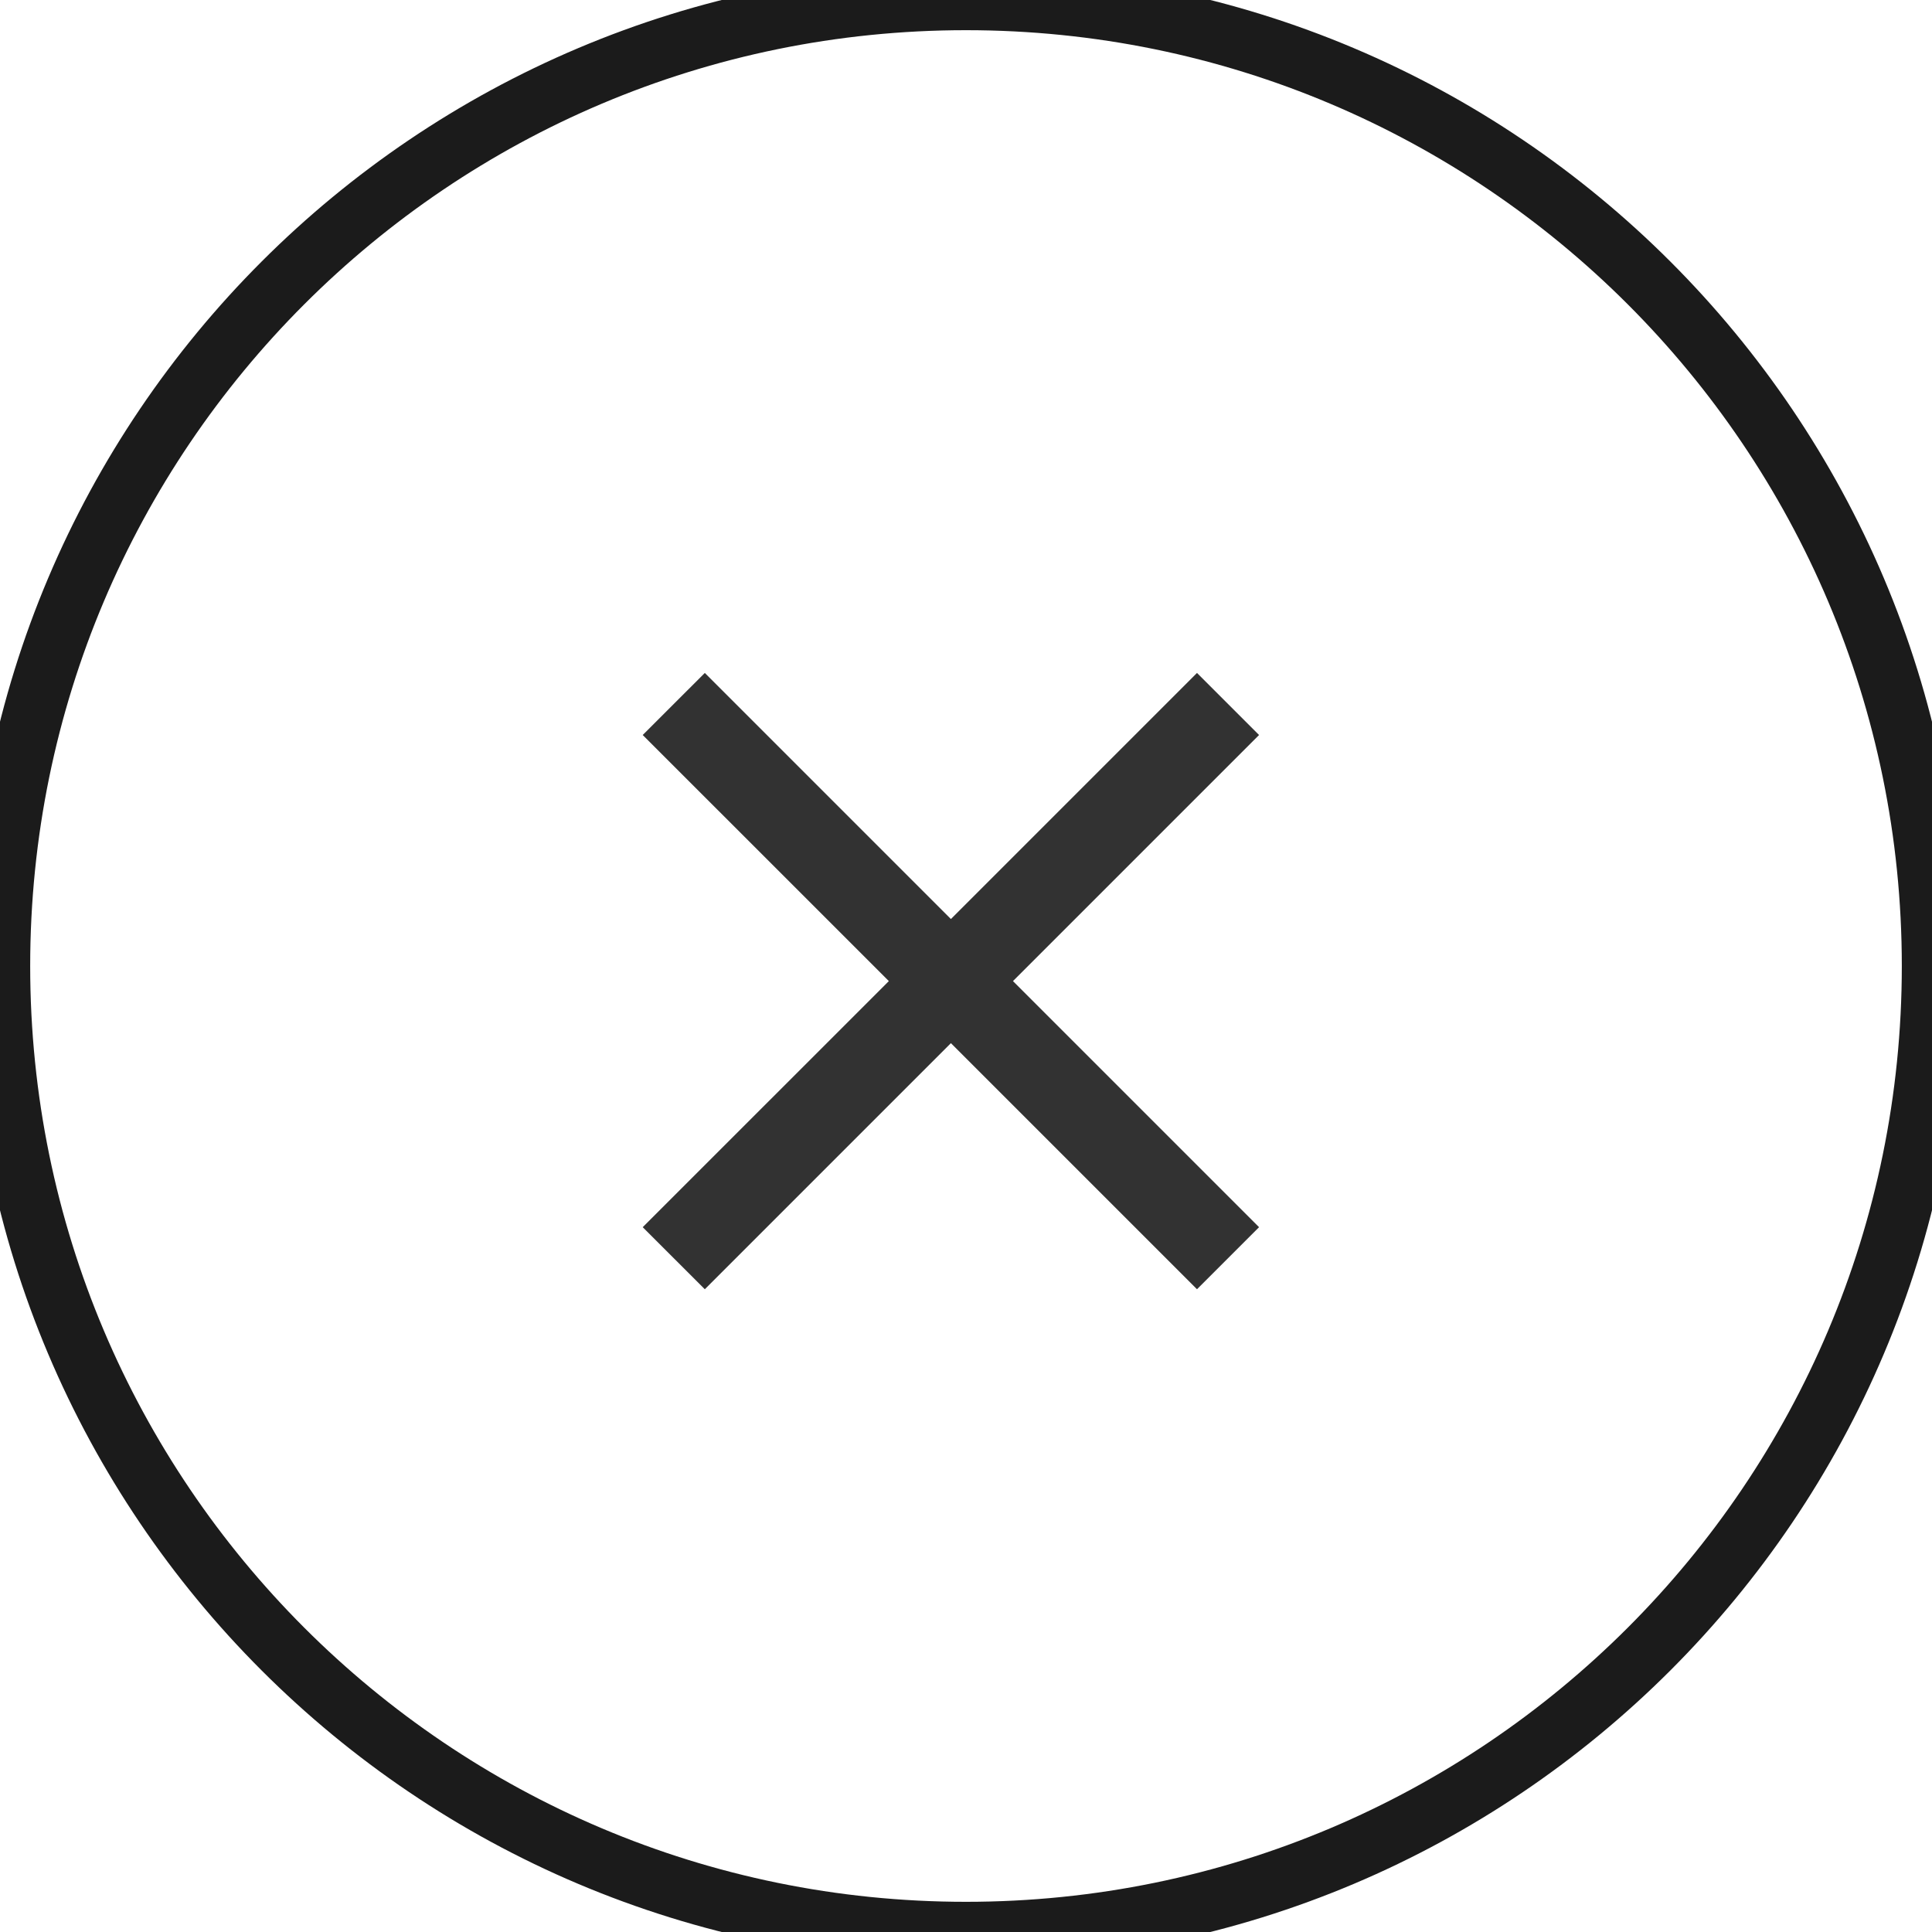
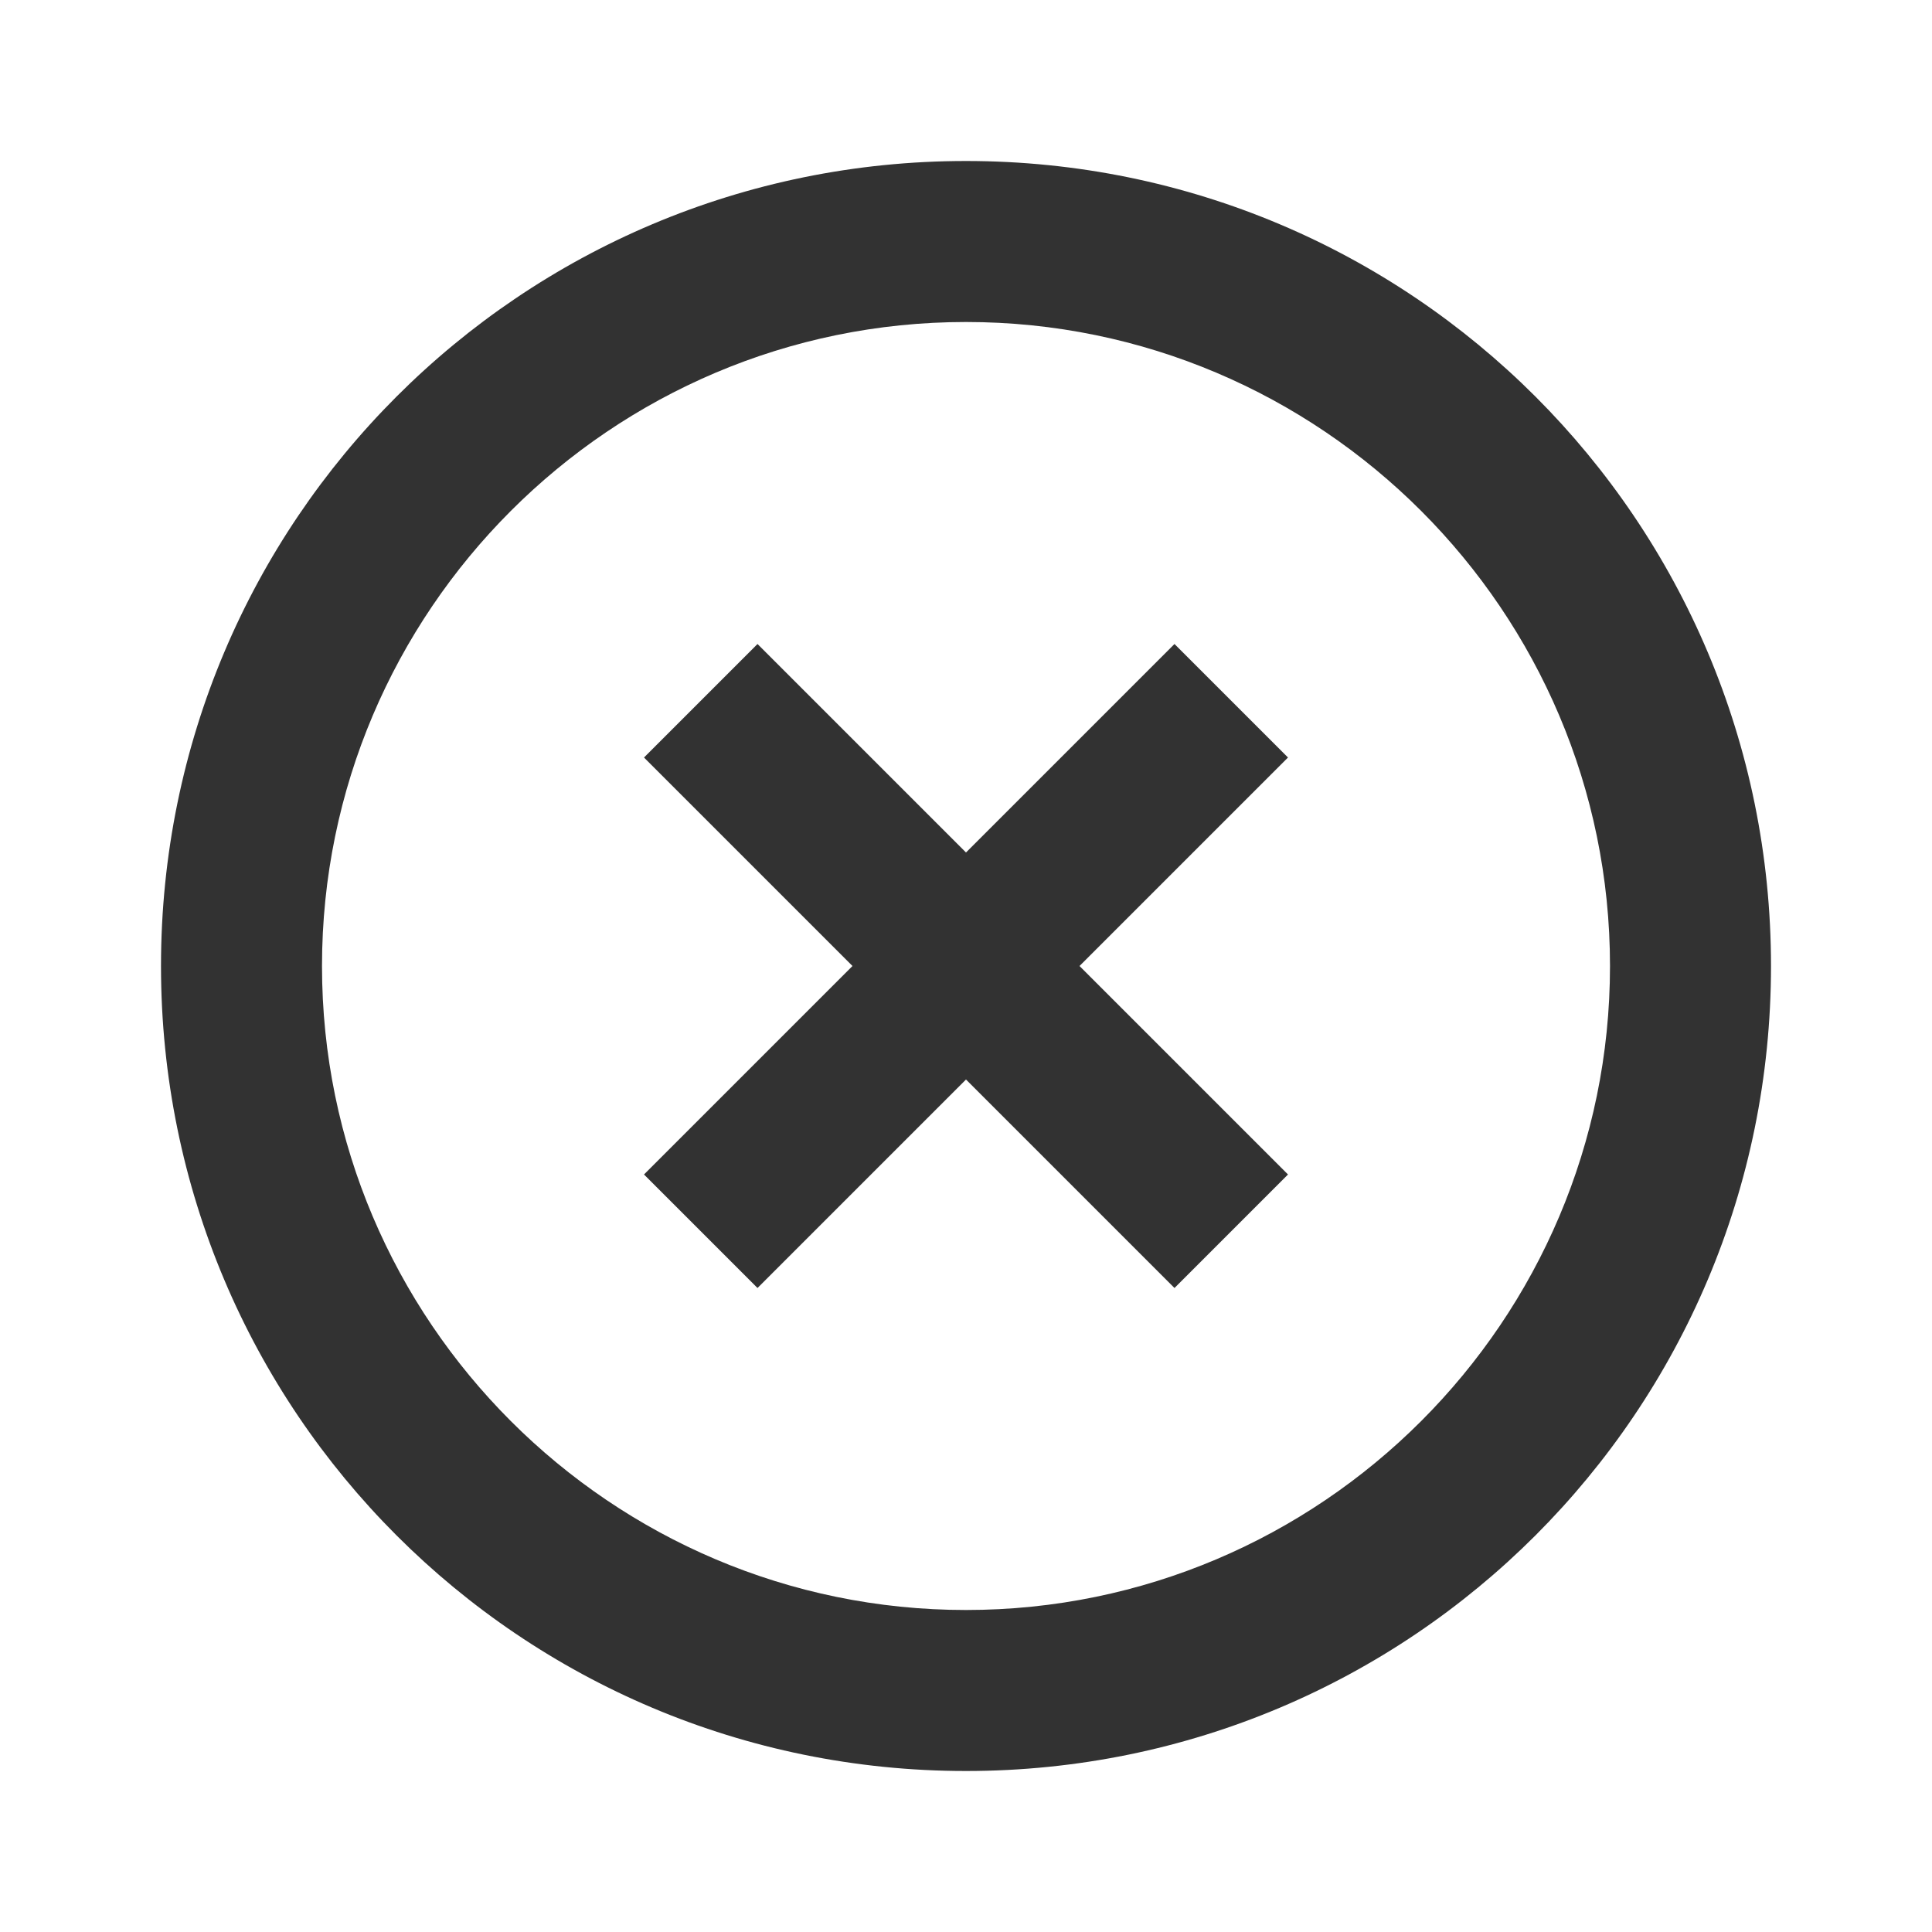
- <svg xmlns="http://www.w3.org/2000/svg" width="64" height="64" viewBox="0 0 64 64" fill="none">
-   <path d="M41.708 24.348L39.652 22.292L31.5 30.444L23.348 22.292L21.291 24.348L29.444 32.5L21.291 40.652L23.348 42.708L31.5 34.556L39.652 42.708L41.708 40.652L33.556 32.5L41.708 24.348Z" fill="#323232" />
-   <path d="M32 63C14.879 63 1 49.121 1 32H-1C-1 50.225 13.775 65 32 65V63ZM63 32C63 49.121 49.121 63 32 63V65C50.225 65 65 50.225 65 32H63ZM32 1C49.121 1 63 14.879 63 32H65C65 13.775 50.225 -1 32 -1V1ZM32 -1C13.775 -1 -1 13.775 -1 32H1C1 14.879 14.879 1 32 1V-1Z" fill="#1B1B1B" />
+ <svg xmlns="http://www.w3.org/2000/svg" width="24" height="24" viewBox="0 0 24 24" fill="none">
+   <path d="M14.59 8L12 10.59L9.41 8L8 9.41L10.59 12L8 14.59L9.41 16L12 13.41L14.59 16L16 14.59L13.41 12L16 9.41L14.59 8ZM12 2C6.47 2 2 6.47 2 12C2 17.53 6.47 22 12 22C17.53 22 22 17.53 22 12C22 6.47 17.53 2 12 2ZM12 20C7.59 20 4 16.41 4 12C4 7.59 7.59 4 12 4C16.41 4 20 7.59 20 12C20 16.41 16.41 20 12 20Z" fill="#323232" />
</svg>
